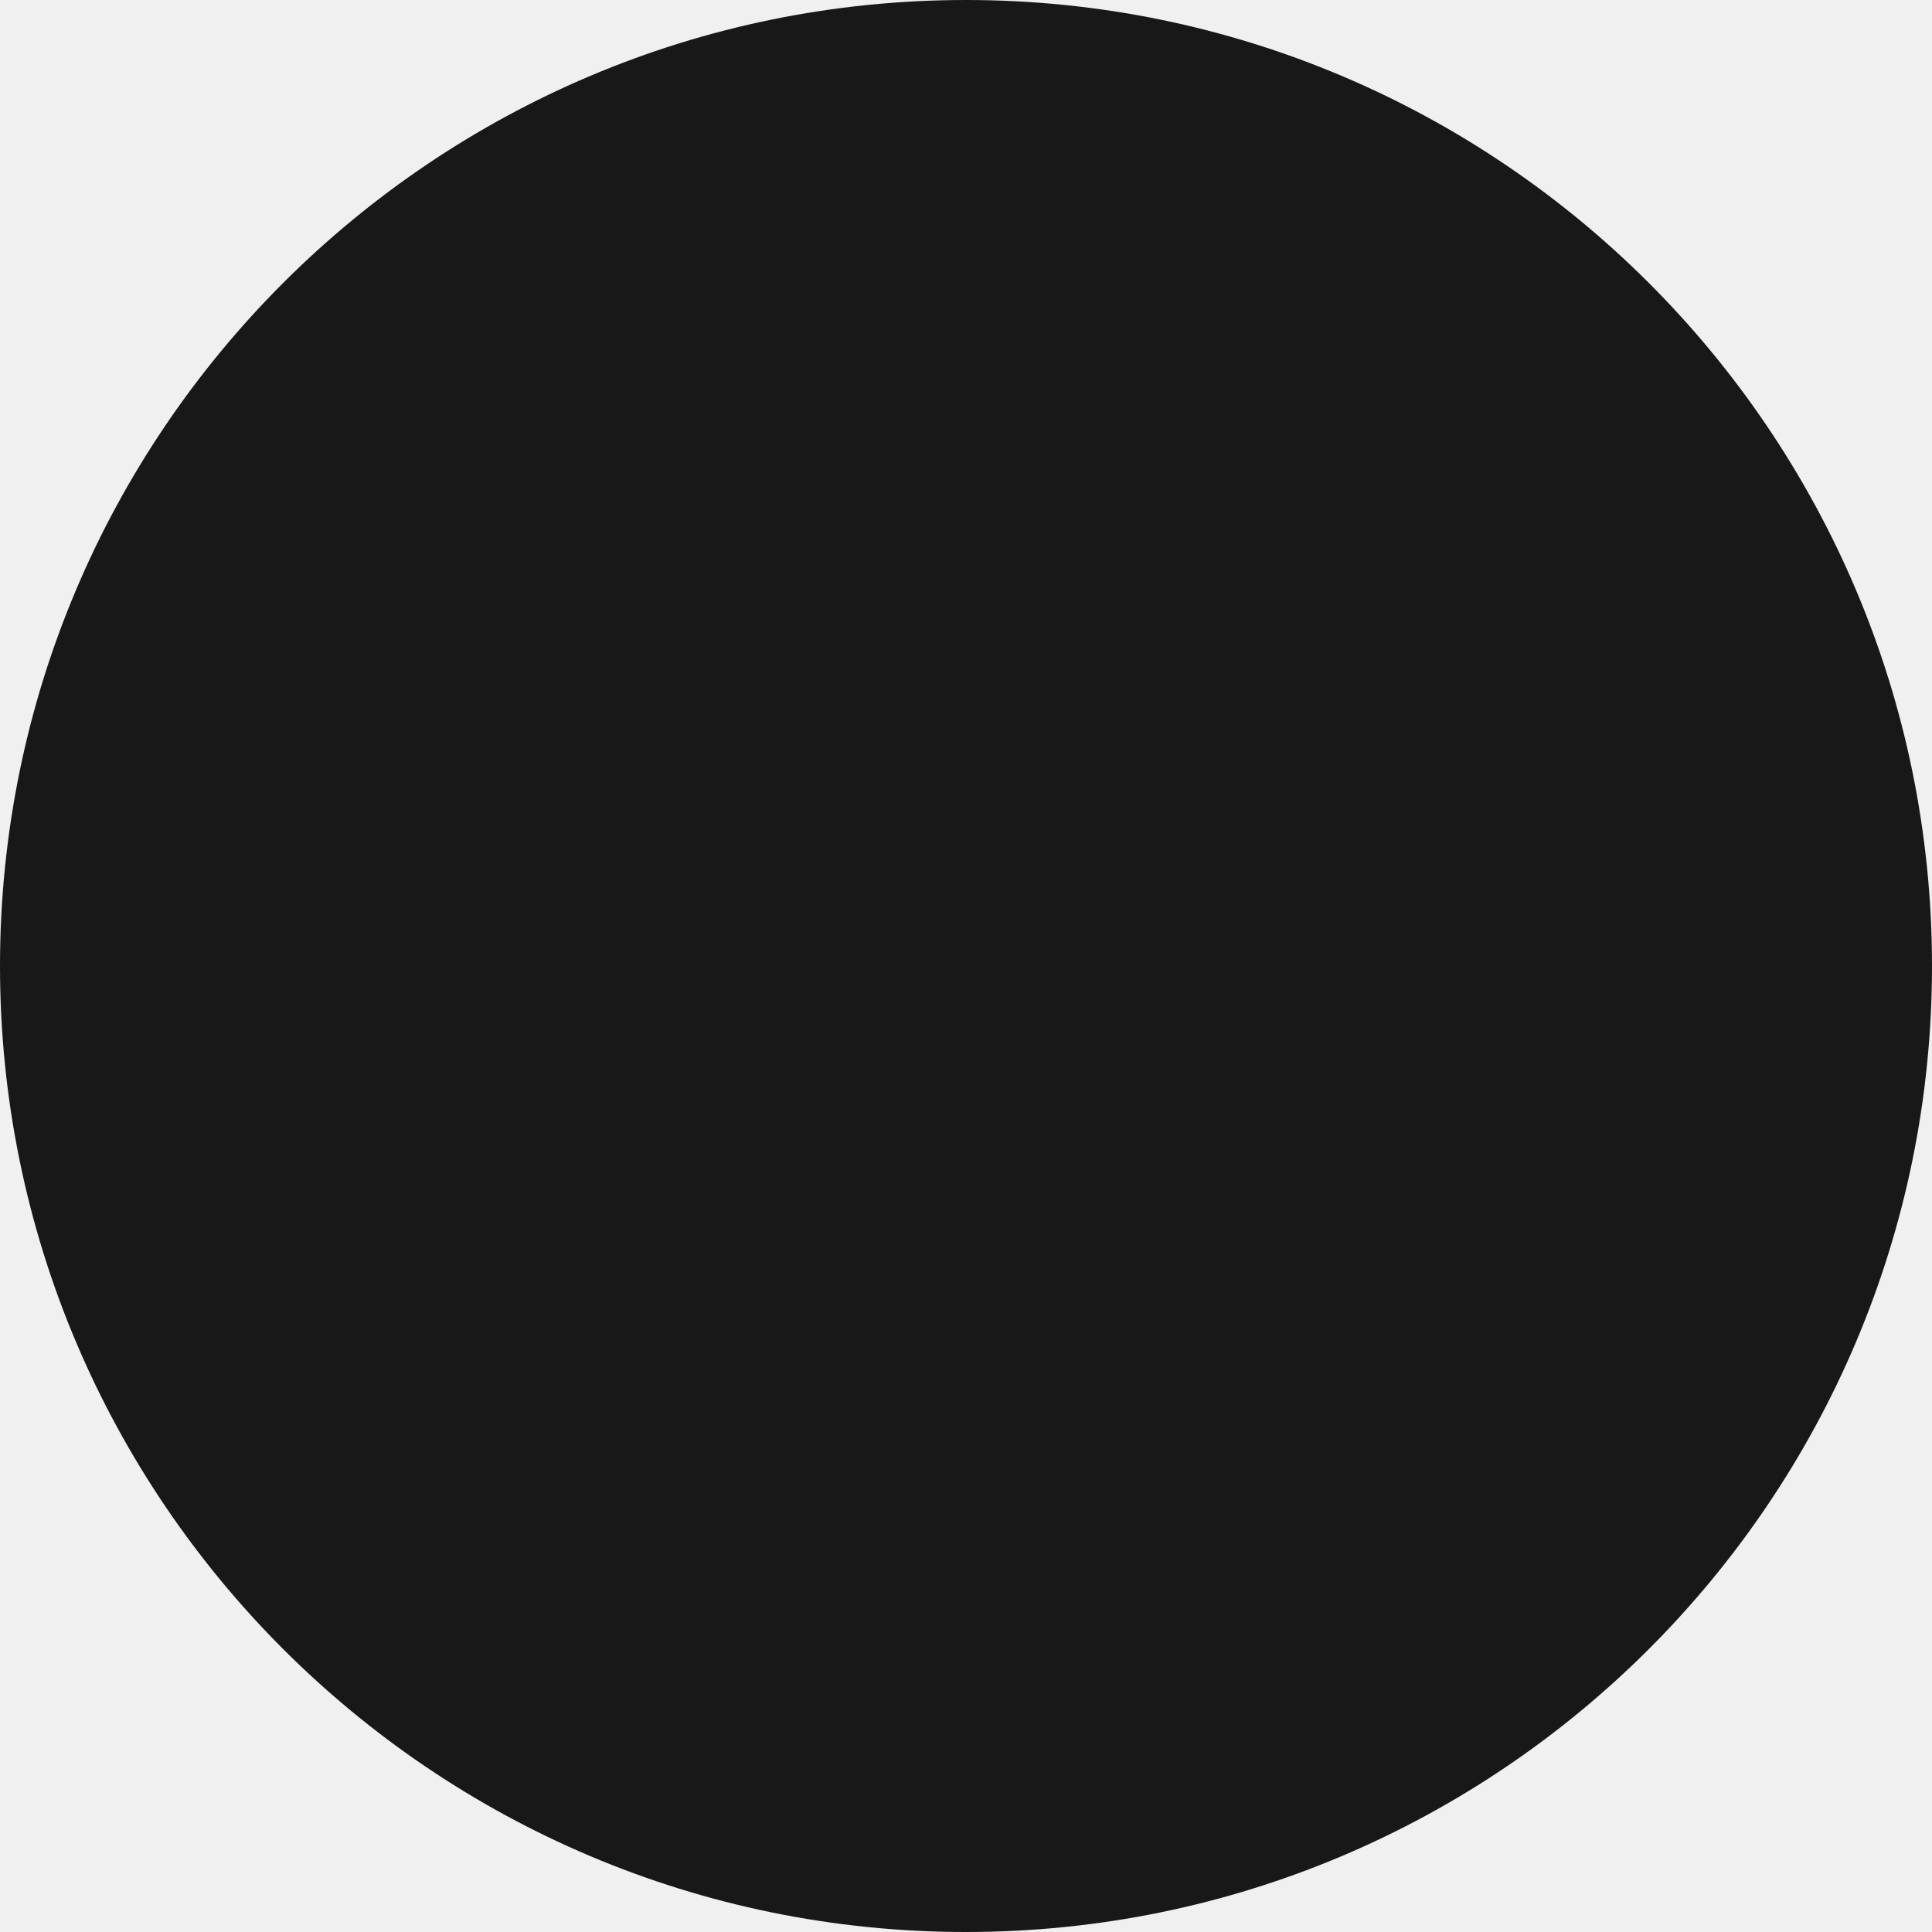
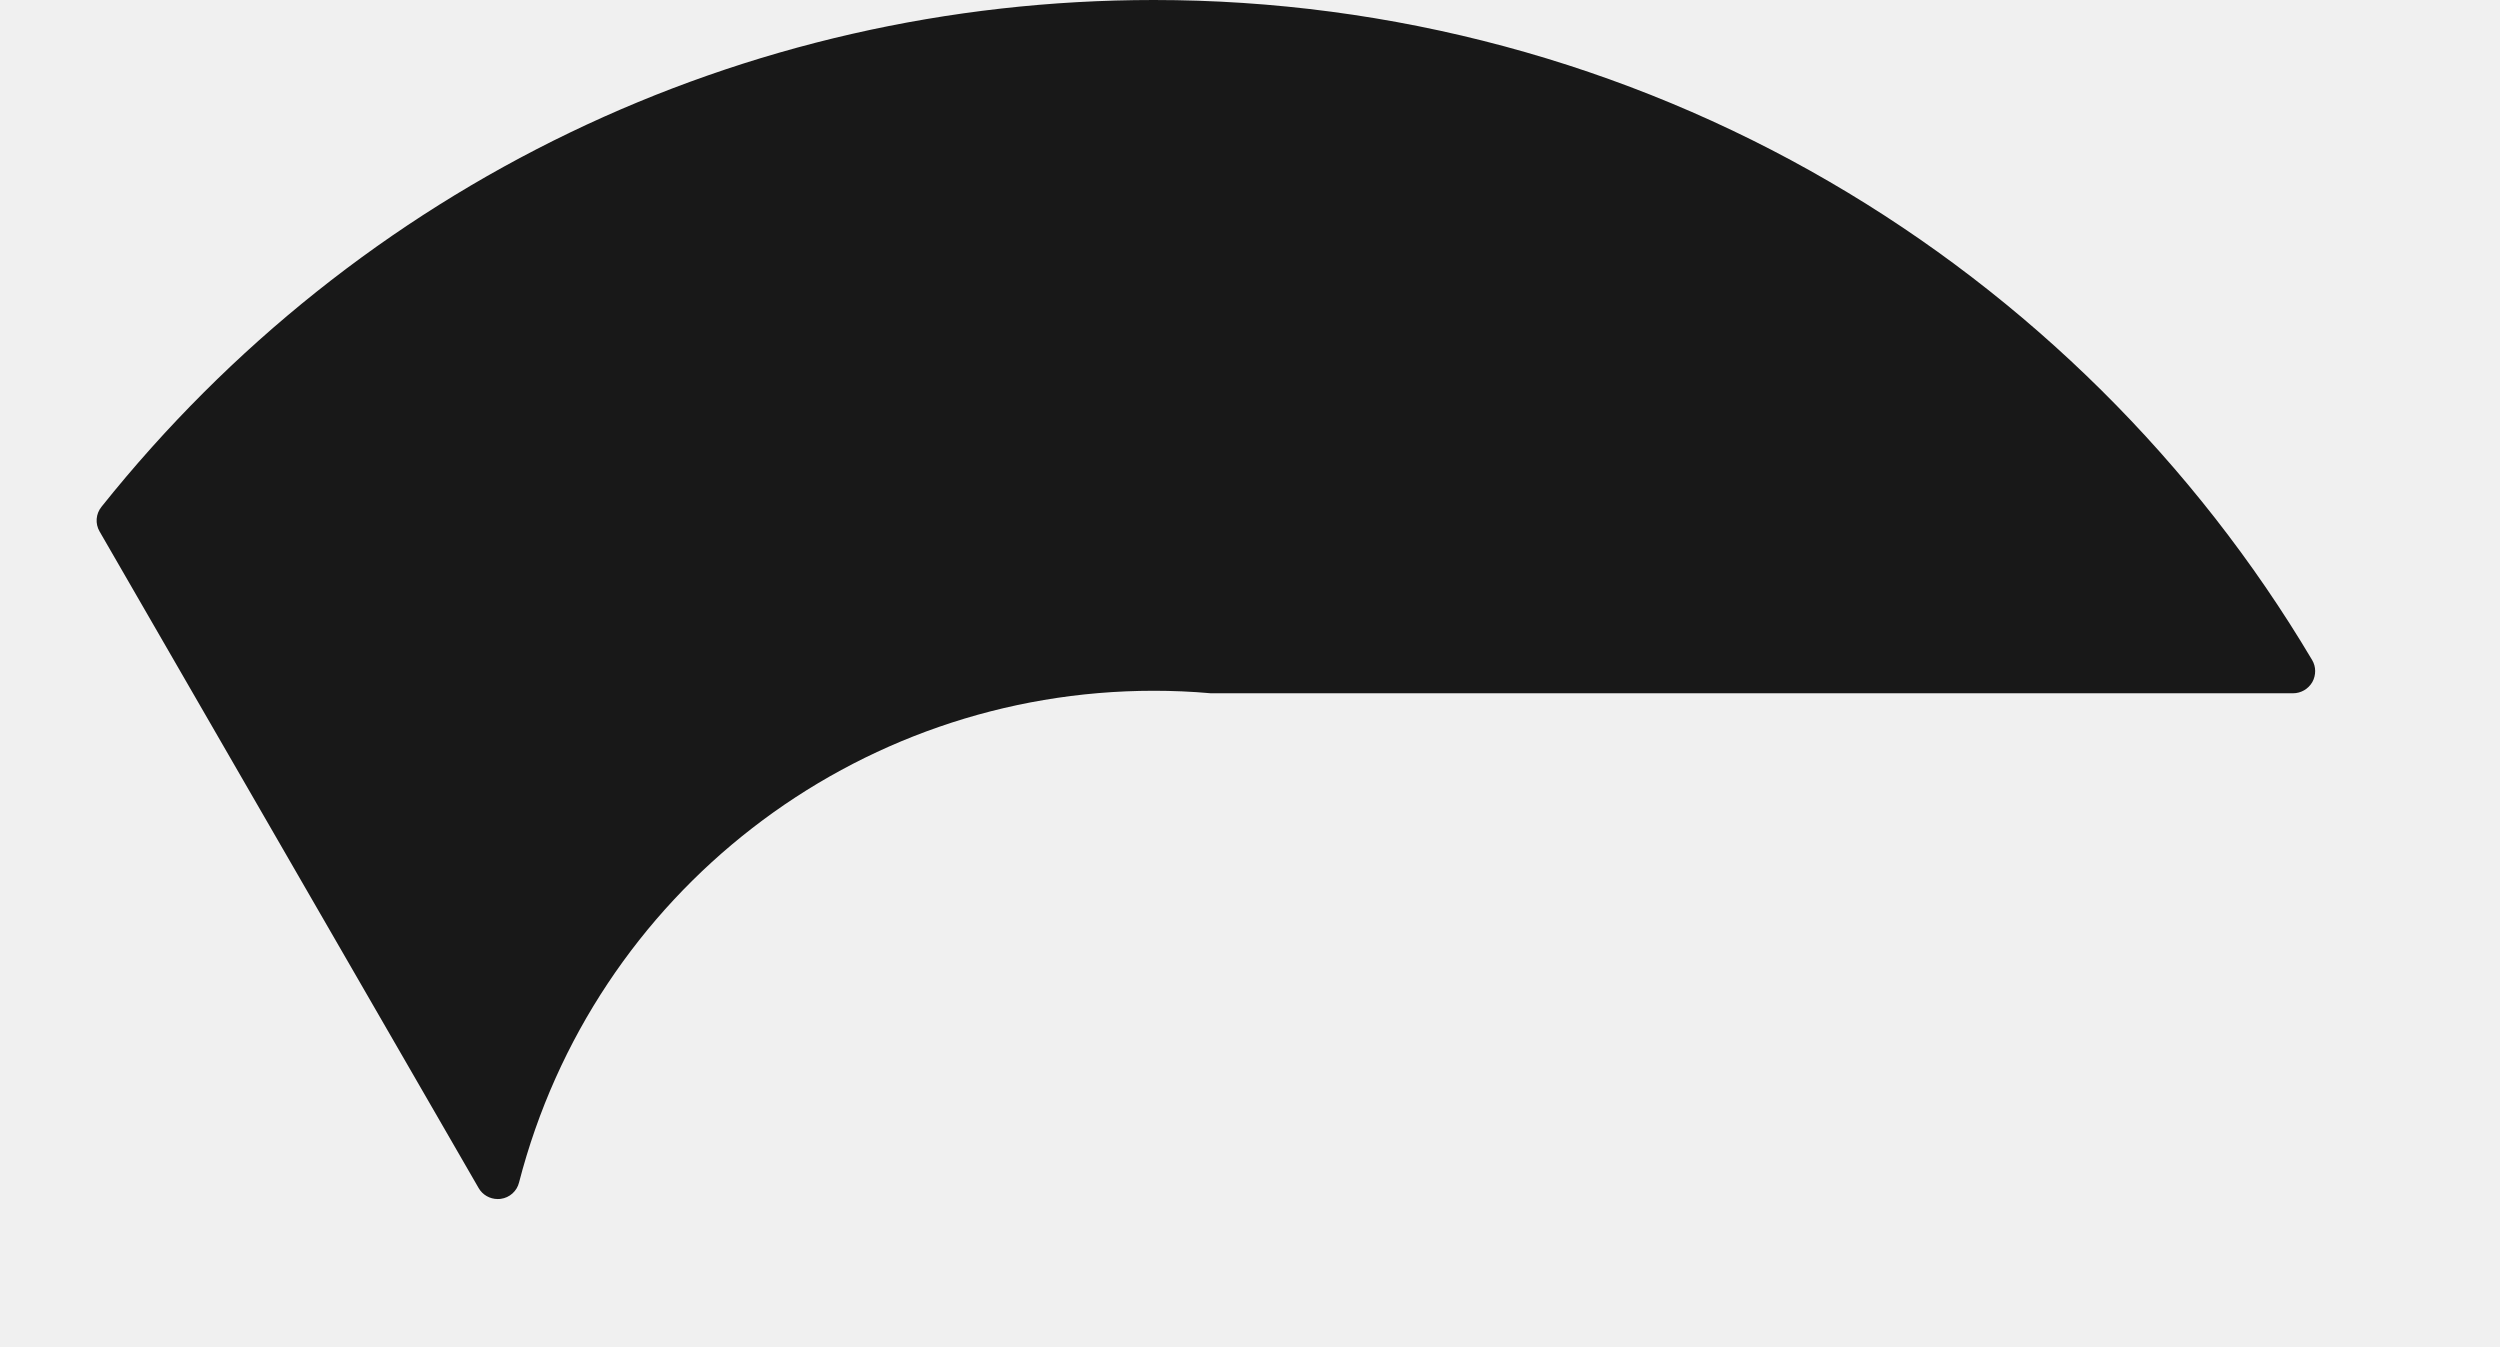
- <svg xmlns="http://www.w3.org/2000/svg" version="1.1" width="2px" height="2px">
+ <svg xmlns="http://www.w3.org/2000/svg" version="1.1" width="13px" height="7px">
  <defs>
    <pattern id="BGPattern" patternUnits="userSpaceOnUse" alignment="0 0" imageRepeat="None" />
-     <mask fill="white" id="Clip451">
-       <path d="M 2 1  C 2 0.448  1.552 0  1 0  C 0.448 0  0 0.448  0 1  C 0 1.552  0.448 2  1 2  C 1.552 2  2 1.552  2 1  Z " fill-rule="evenodd" />
+     <mask fill="white" id="Clip1114">
+       <path d="M 9.515 0.946  C 10.546 1.546  11.413 2.405  12.023 3.432  C 12.044 3.467  12.044 3.511  12.024 3.547  C 12.003 3.583  11.965 3.605  11.924 3.605  L 6.306 3.605  C 6.303 3.605  6.3 3.605  6.296 3.605  C 6.196 3.596  6.096 3.592  6 3.592  C 4.445 3.592  3.088 4.643  2.699 6.149  C 2.688 6.194  2.65 6.228  2.604 6.234  C 2.598 6.235  2.593 6.235  2.588 6.235  C 2.547 6.235  2.509 6.213  2.489 6.178  L 0.518 2.764  C 0.494 2.723  0.498 2.672  0.528 2.635  C 1.865 0.961  3.86 0  6 0  C 7.237 0  8.452 0.327  9.515 0.946  Z " fill-rule="evenodd" />
    </mask>
  </defs>
-   <g transform="matrix(1 0 0 1 -590 -660 )">
-     <path d="M 2 1  C 2 0.448  1.552 0  1 0  C 0.448 0  0 0.448  0 1  C 0 1.552  0.448 2  1 2  C 1.552 2  2 1.552  2 1  Z " fill-rule="nonzero" fill="rgba(0, 0, 0, 0.898)" stroke="none" transform="matrix(1 0 0 1 590 660 )" class="fill" />
-     <path d="M 2 1  C 2 0.448  1.552 0  1 0  C 0.448 0  0 0.448  0 1  C 0 1.552  0.448 2  1 2  C 1.552 2  2 1.552  2 1  Z " stroke-width="0" stroke-dasharray="0" stroke="rgba(255, 255, 255, 0)" fill="none" transform="matrix(1 0 0 1 590 660 )" class="stroke" mask="url(#Clip451)" />
+   <g transform="matrix(1 0 0 1 -7 -777 )">
+     <path d="M 9.515 0.946  C 10.546 1.546  11.413 2.405  12.023 3.432  C 12.044 3.467  12.044 3.511  12.024 3.547  C 12.003 3.583  11.965 3.605  11.924 3.605  L 6.306 3.605  C 6.303 3.605  6.3 3.605  6.296 3.605  C 6.196 3.596  6.096 3.592  6 3.592  C 4.445 3.592  3.088 4.643  2.699 6.149  C 2.688 6.194  2.65 6.228  2.604 6.234  C 2.598 6.235  2.593 6.235  2.588 6.235  C 2.547 6.235  2.509 6.213  2.489 6.178  L 0.518 2.764  C 0.494 2.723  0.498 2.672  0.528 2.635  C 1.865 0.961  3.86 0  6 0  C 7.237 0  8.452 0.327  9.515 0.946  Z " fill-rule="nonzero" fill="rgba(0, 0, 0, 0.898)" stroke="none" transform="matrix(1 0 0 1 7 777 )" class="fill" />
+     <path d="M 9.515 0.946  C 10.546 1.546  11.413 2.405  12.023 3.432  C 12.044 3.467  12.044 3.511  12.024 3.547  C 12.003 3.583  11.965 3.605  11.924 3.605  L 6.306 3.605  C 6.303 3.605  6.3 3.605  6.296 3.605  C 6.196 3.596  6.096 3.592  6 3.592  C 4.445 3.592  3.088 4.643  2.699 6.149  C 2.688 6.194  2.65 6.228  2.604 6.234  C 2.598 6.235  2.593 6.235  2.588 6.235  C 2.547 6.235  2.509 6.213  2.489 6.178  L 0.518 2.764  C 0.494 2.723  0.498 2.672  0.528 2.635  C 1.865 0.961  3.86 0  6 0  C 7.237 0  8.452 0.327  9.515 0.946  Z " stroke-width="0" stroke-dasharray="0" stroke="rgba(255, 255, 255, 0)" fill="none" transform="matrix(1 0 0 1 7 777 )" class="stroke" mask="url(#Clip1114)" />
  </g>
</svg>
